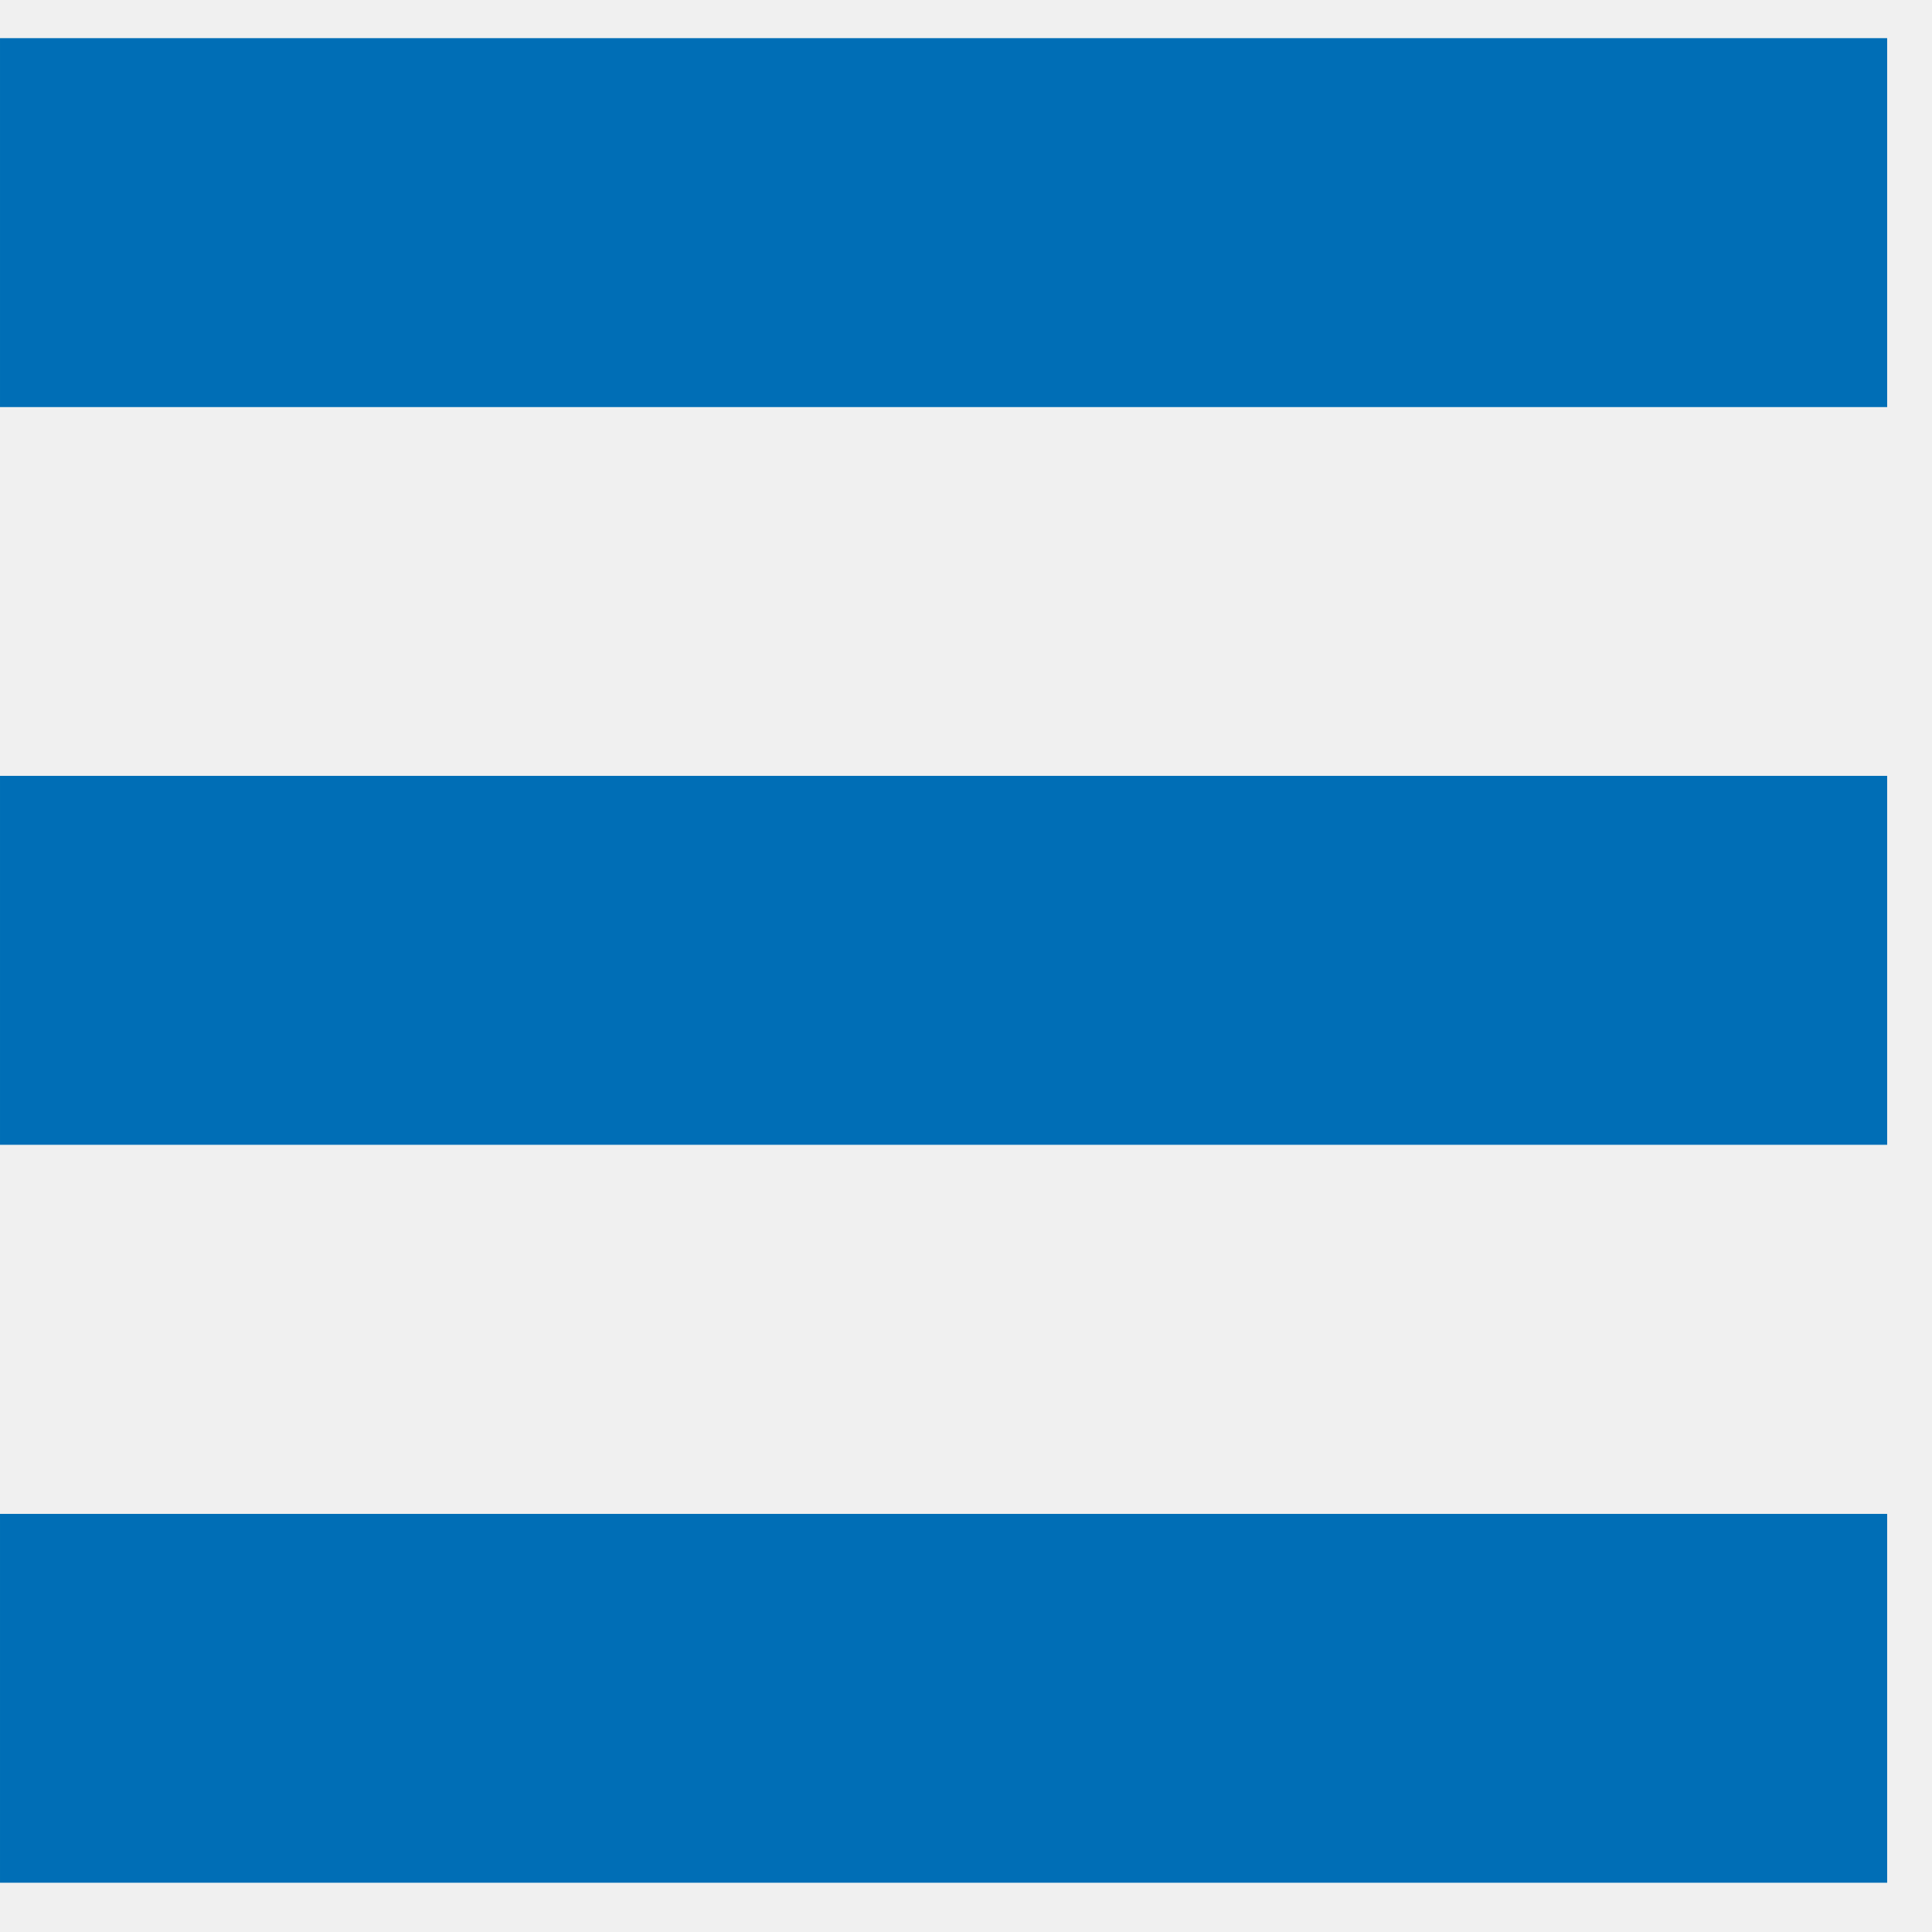
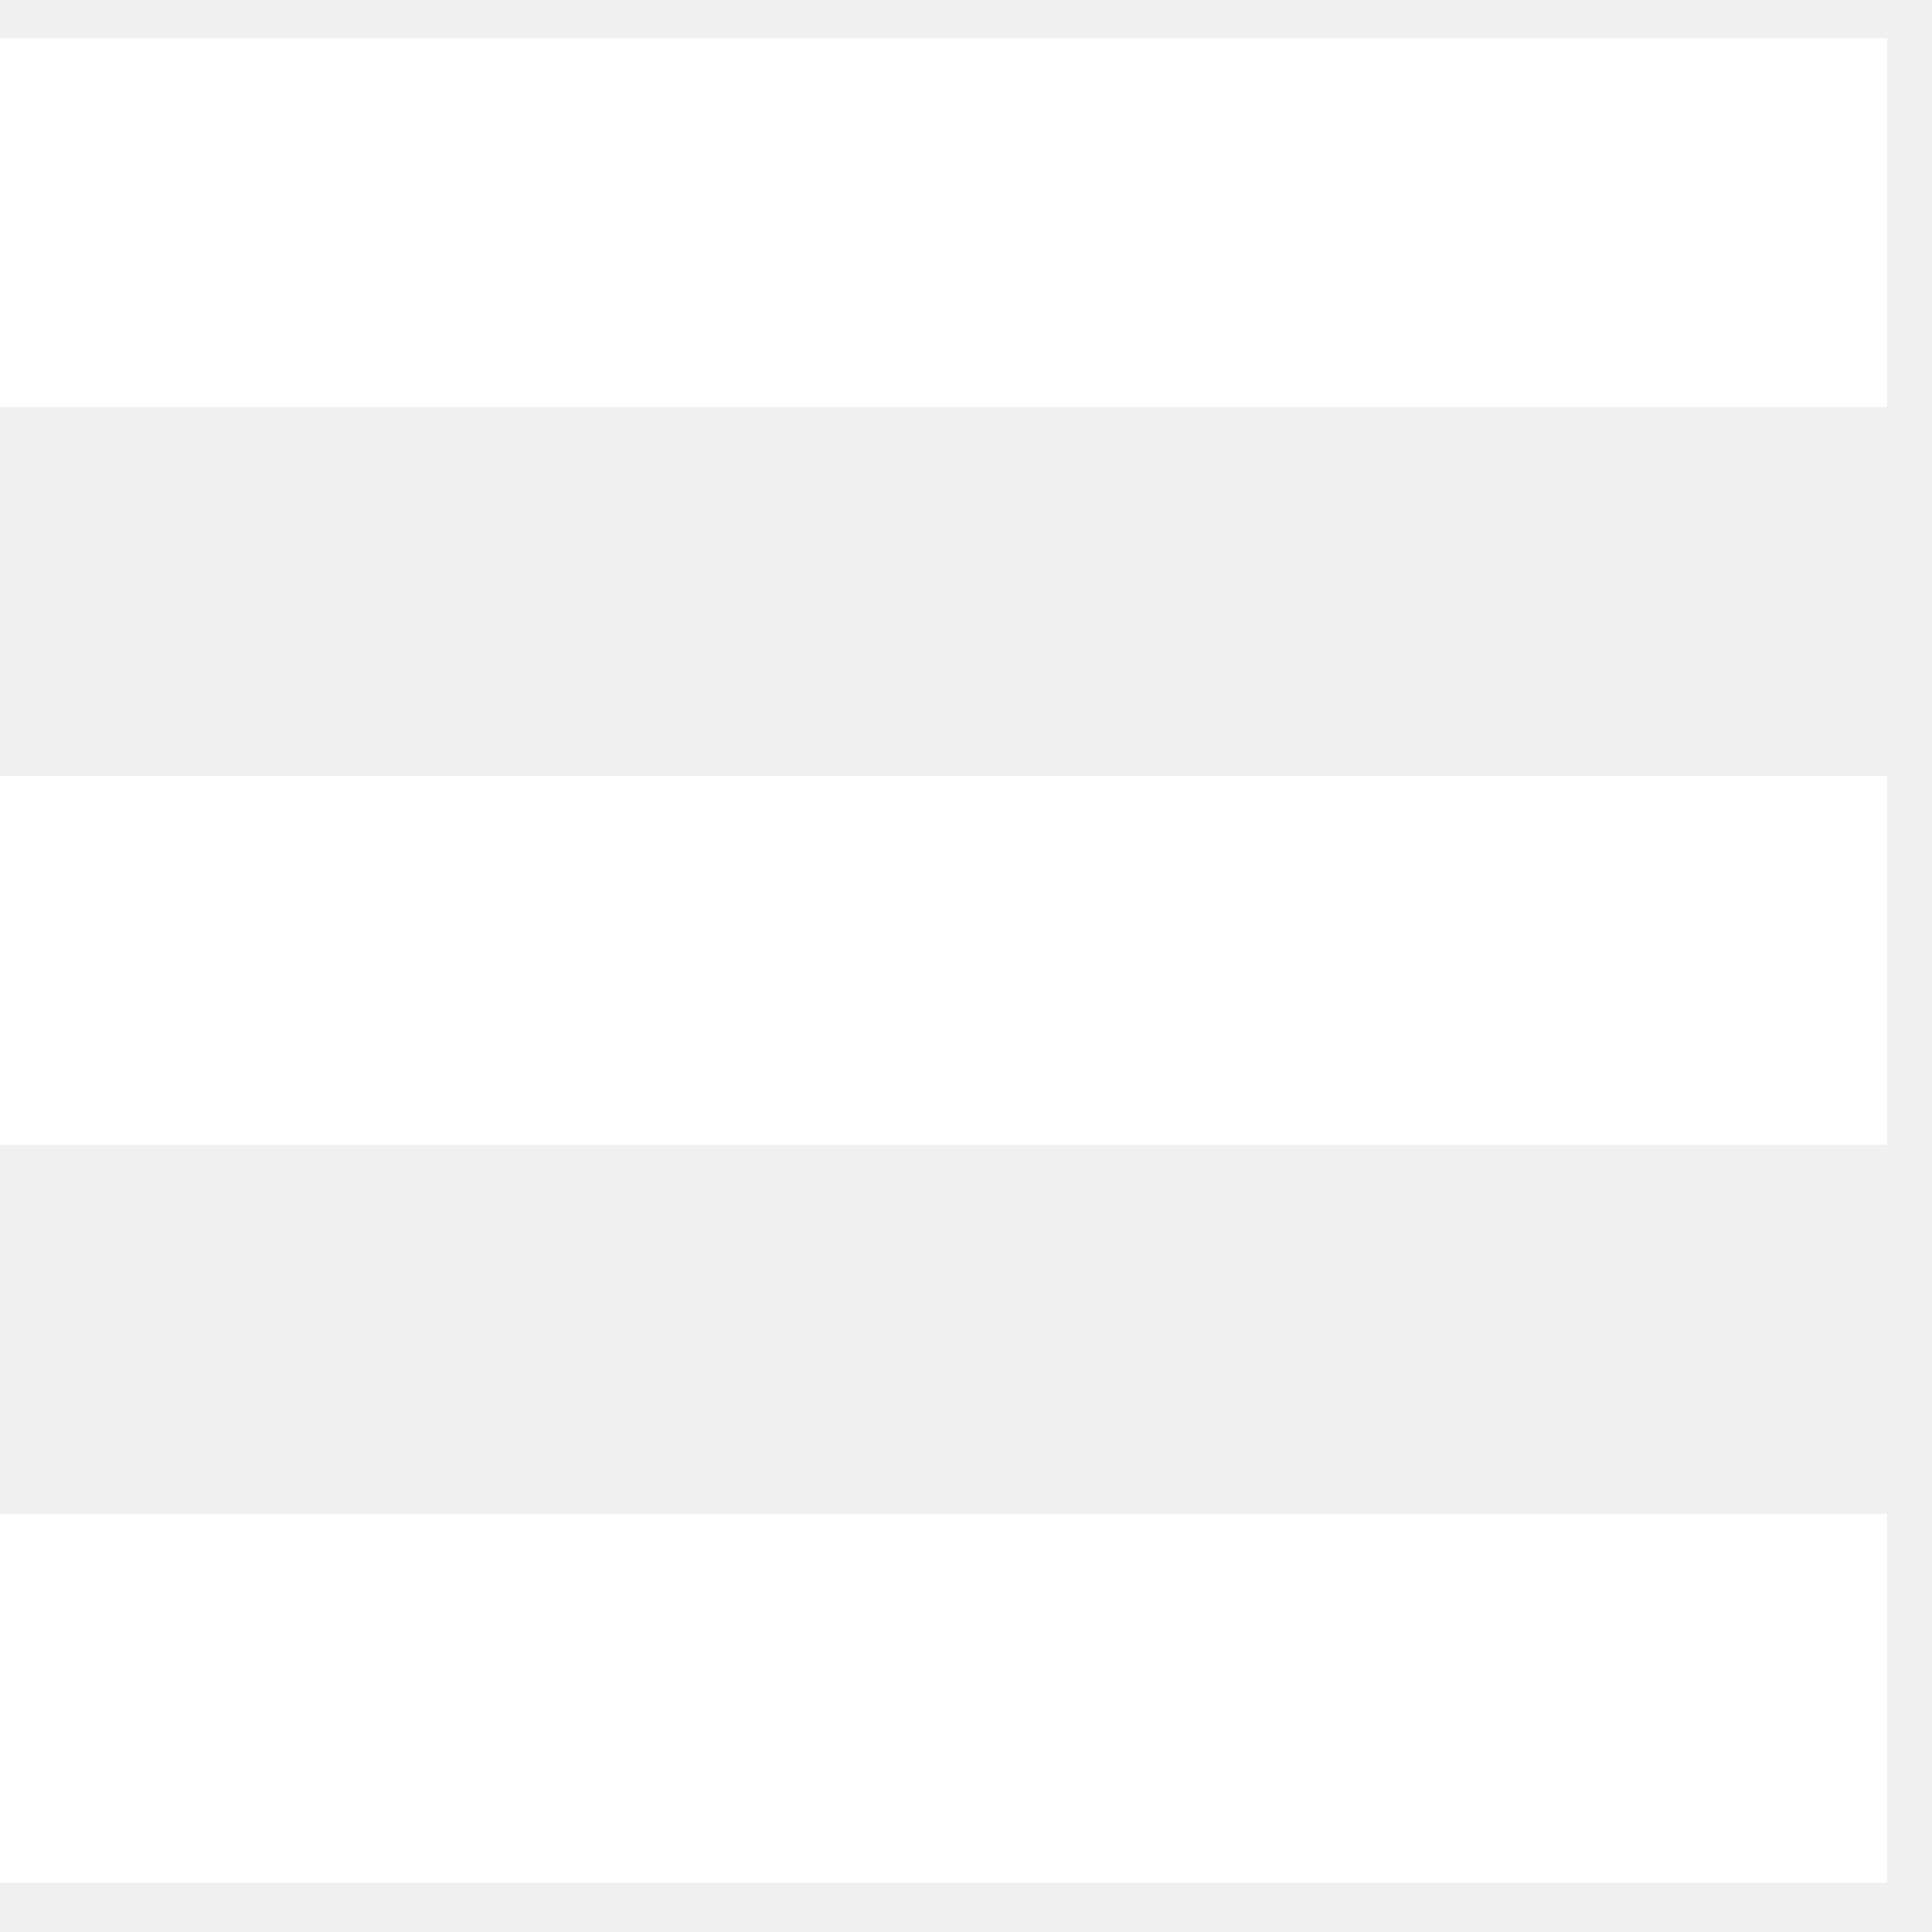
<svg xmlns="http://www.w3.org/2000/svg" width="24" height="24" viewBox="0 0 24 24" fill="none">
-   <path d="M8.58307e-05 0.474H23.443V5.057H8.58307e-05V0.474Z" fill="#006EB6" />
-   <path d="M8.58307e-05 9.638H23.443V14.221H8.58307e-05V9.638Z" fill="#006EB6" />
-   <path d="M8.58307e-05 18.806H23.443V23.388H8.58307e-05V18.806Z" fill="#006EB6" />
+   <path d="M8.58307e-05 0.474H23.443V5.057H8.58307e-05V0.474Z" fill="#FFFFFF " />
+   <path d="M8.58307e-05 9.638H23.443V14.221H8.58307e-05V9.638Z" fill="#FFFFFF " />
+   <path d="M8.58307e-05 18.806H23.443V23.388H8.58307e-05V18.806Z" fill="#FFFFFF " />
</svg>
